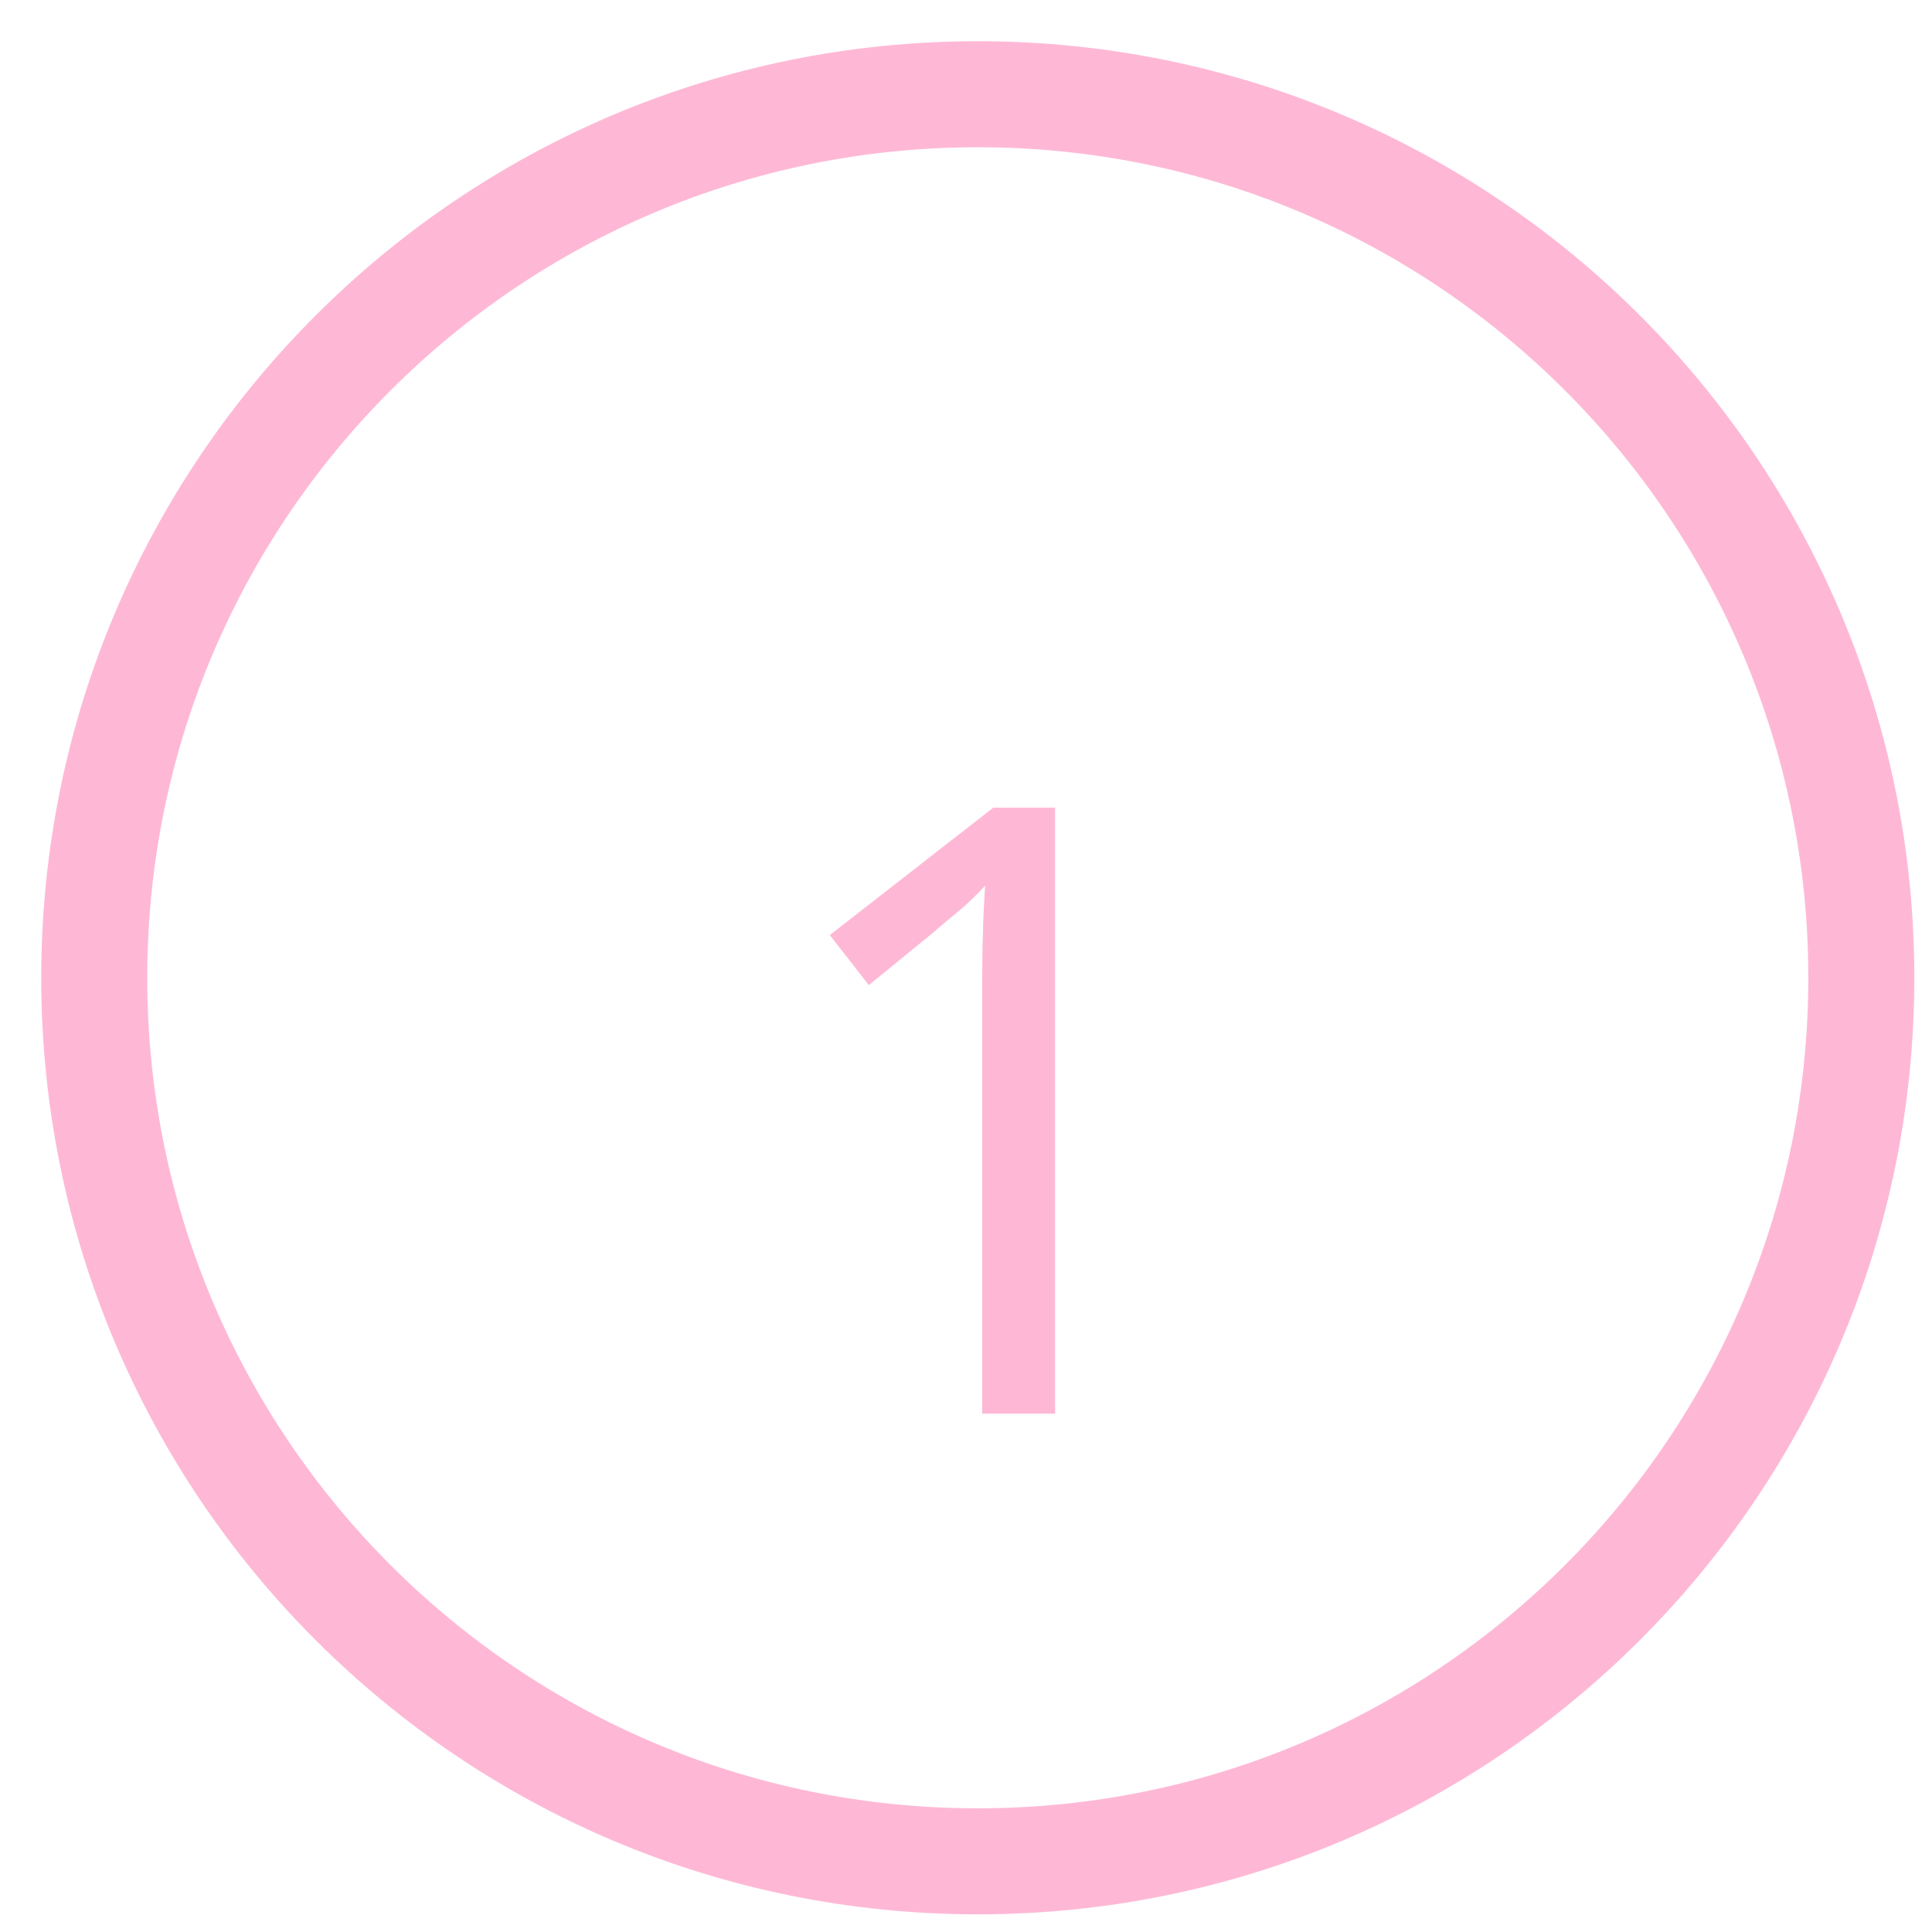
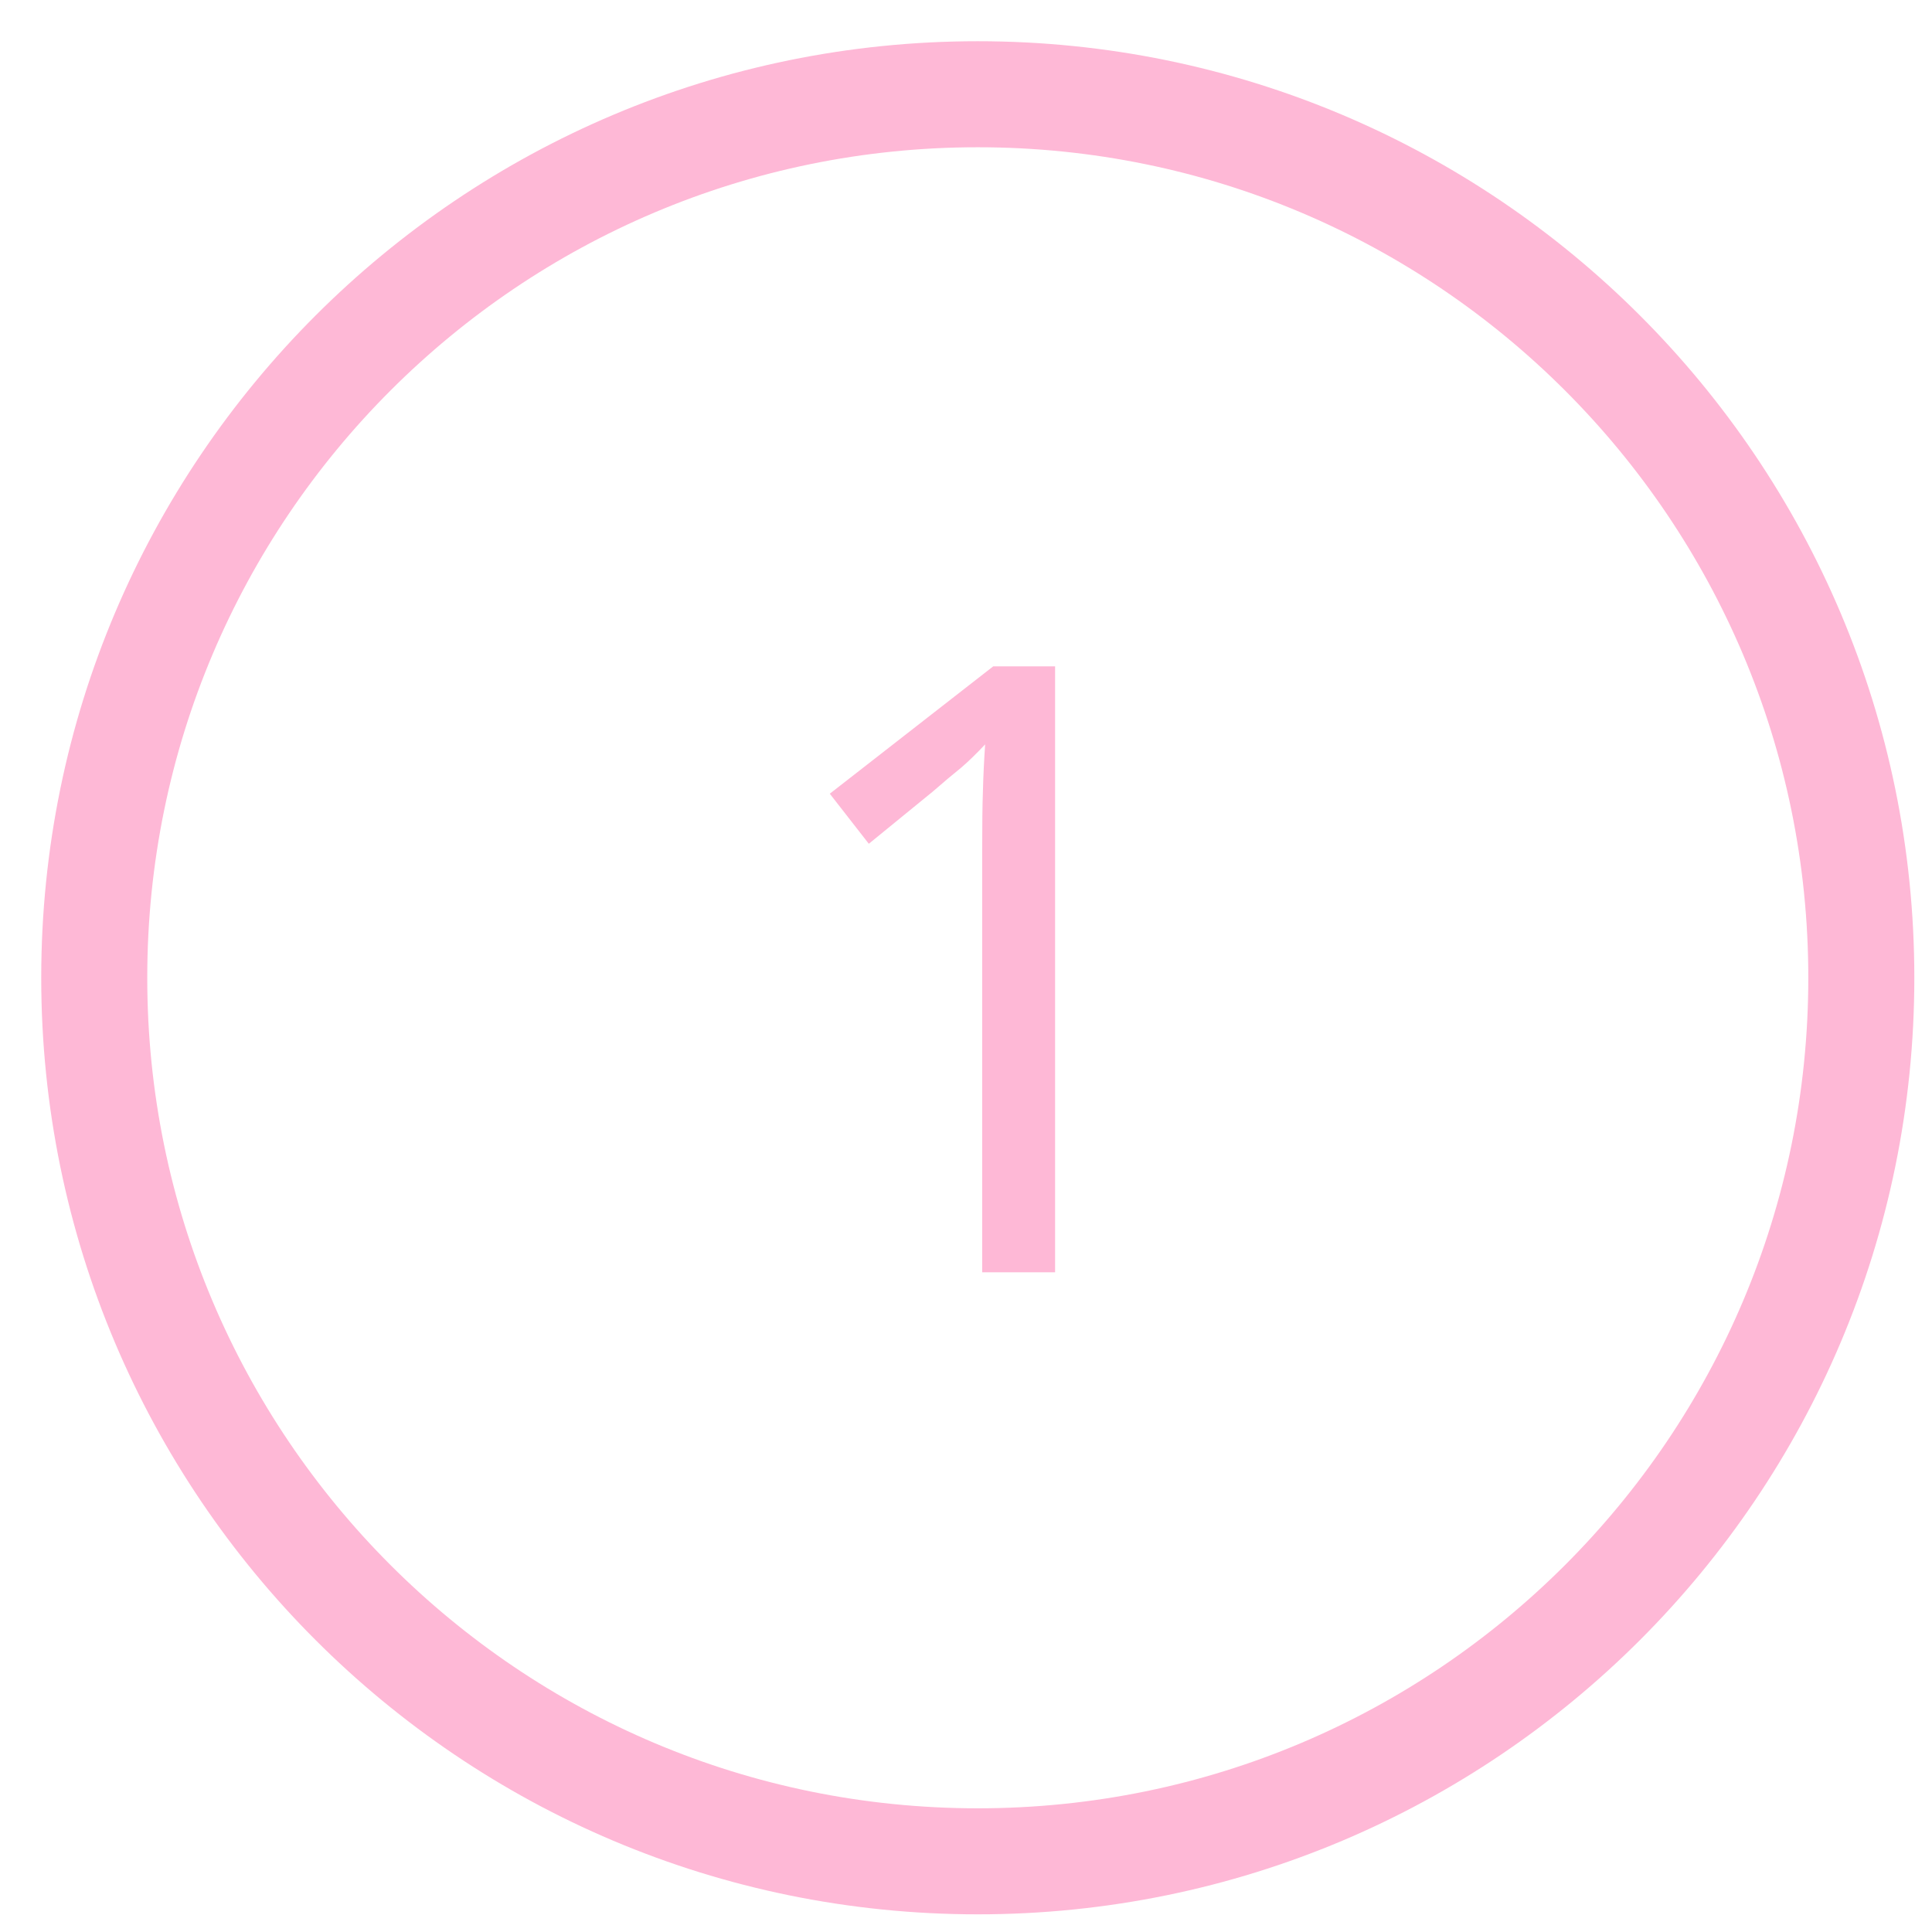
<svg xmlns="http://www.w3.org/2000/svg" width="41" height="41">
  <g transform="translate(2 2)" fill="none" fill-rule="evenodd">
    <circle stroke="#FEB8D6" stroke-width="2.25" cx="18.75" cy="18.75" r="18.75" />
    <text font-family="Rubik-Medium, Rubik" font-size="18" font-weight="400" letter-spacing=".506" fill="#FEB8D6">
-       <tspan x="14" y="28">1</tspan>
+       <tspan x="14" y="25">1</tspan>
    </text>
  </g>
</svg>
